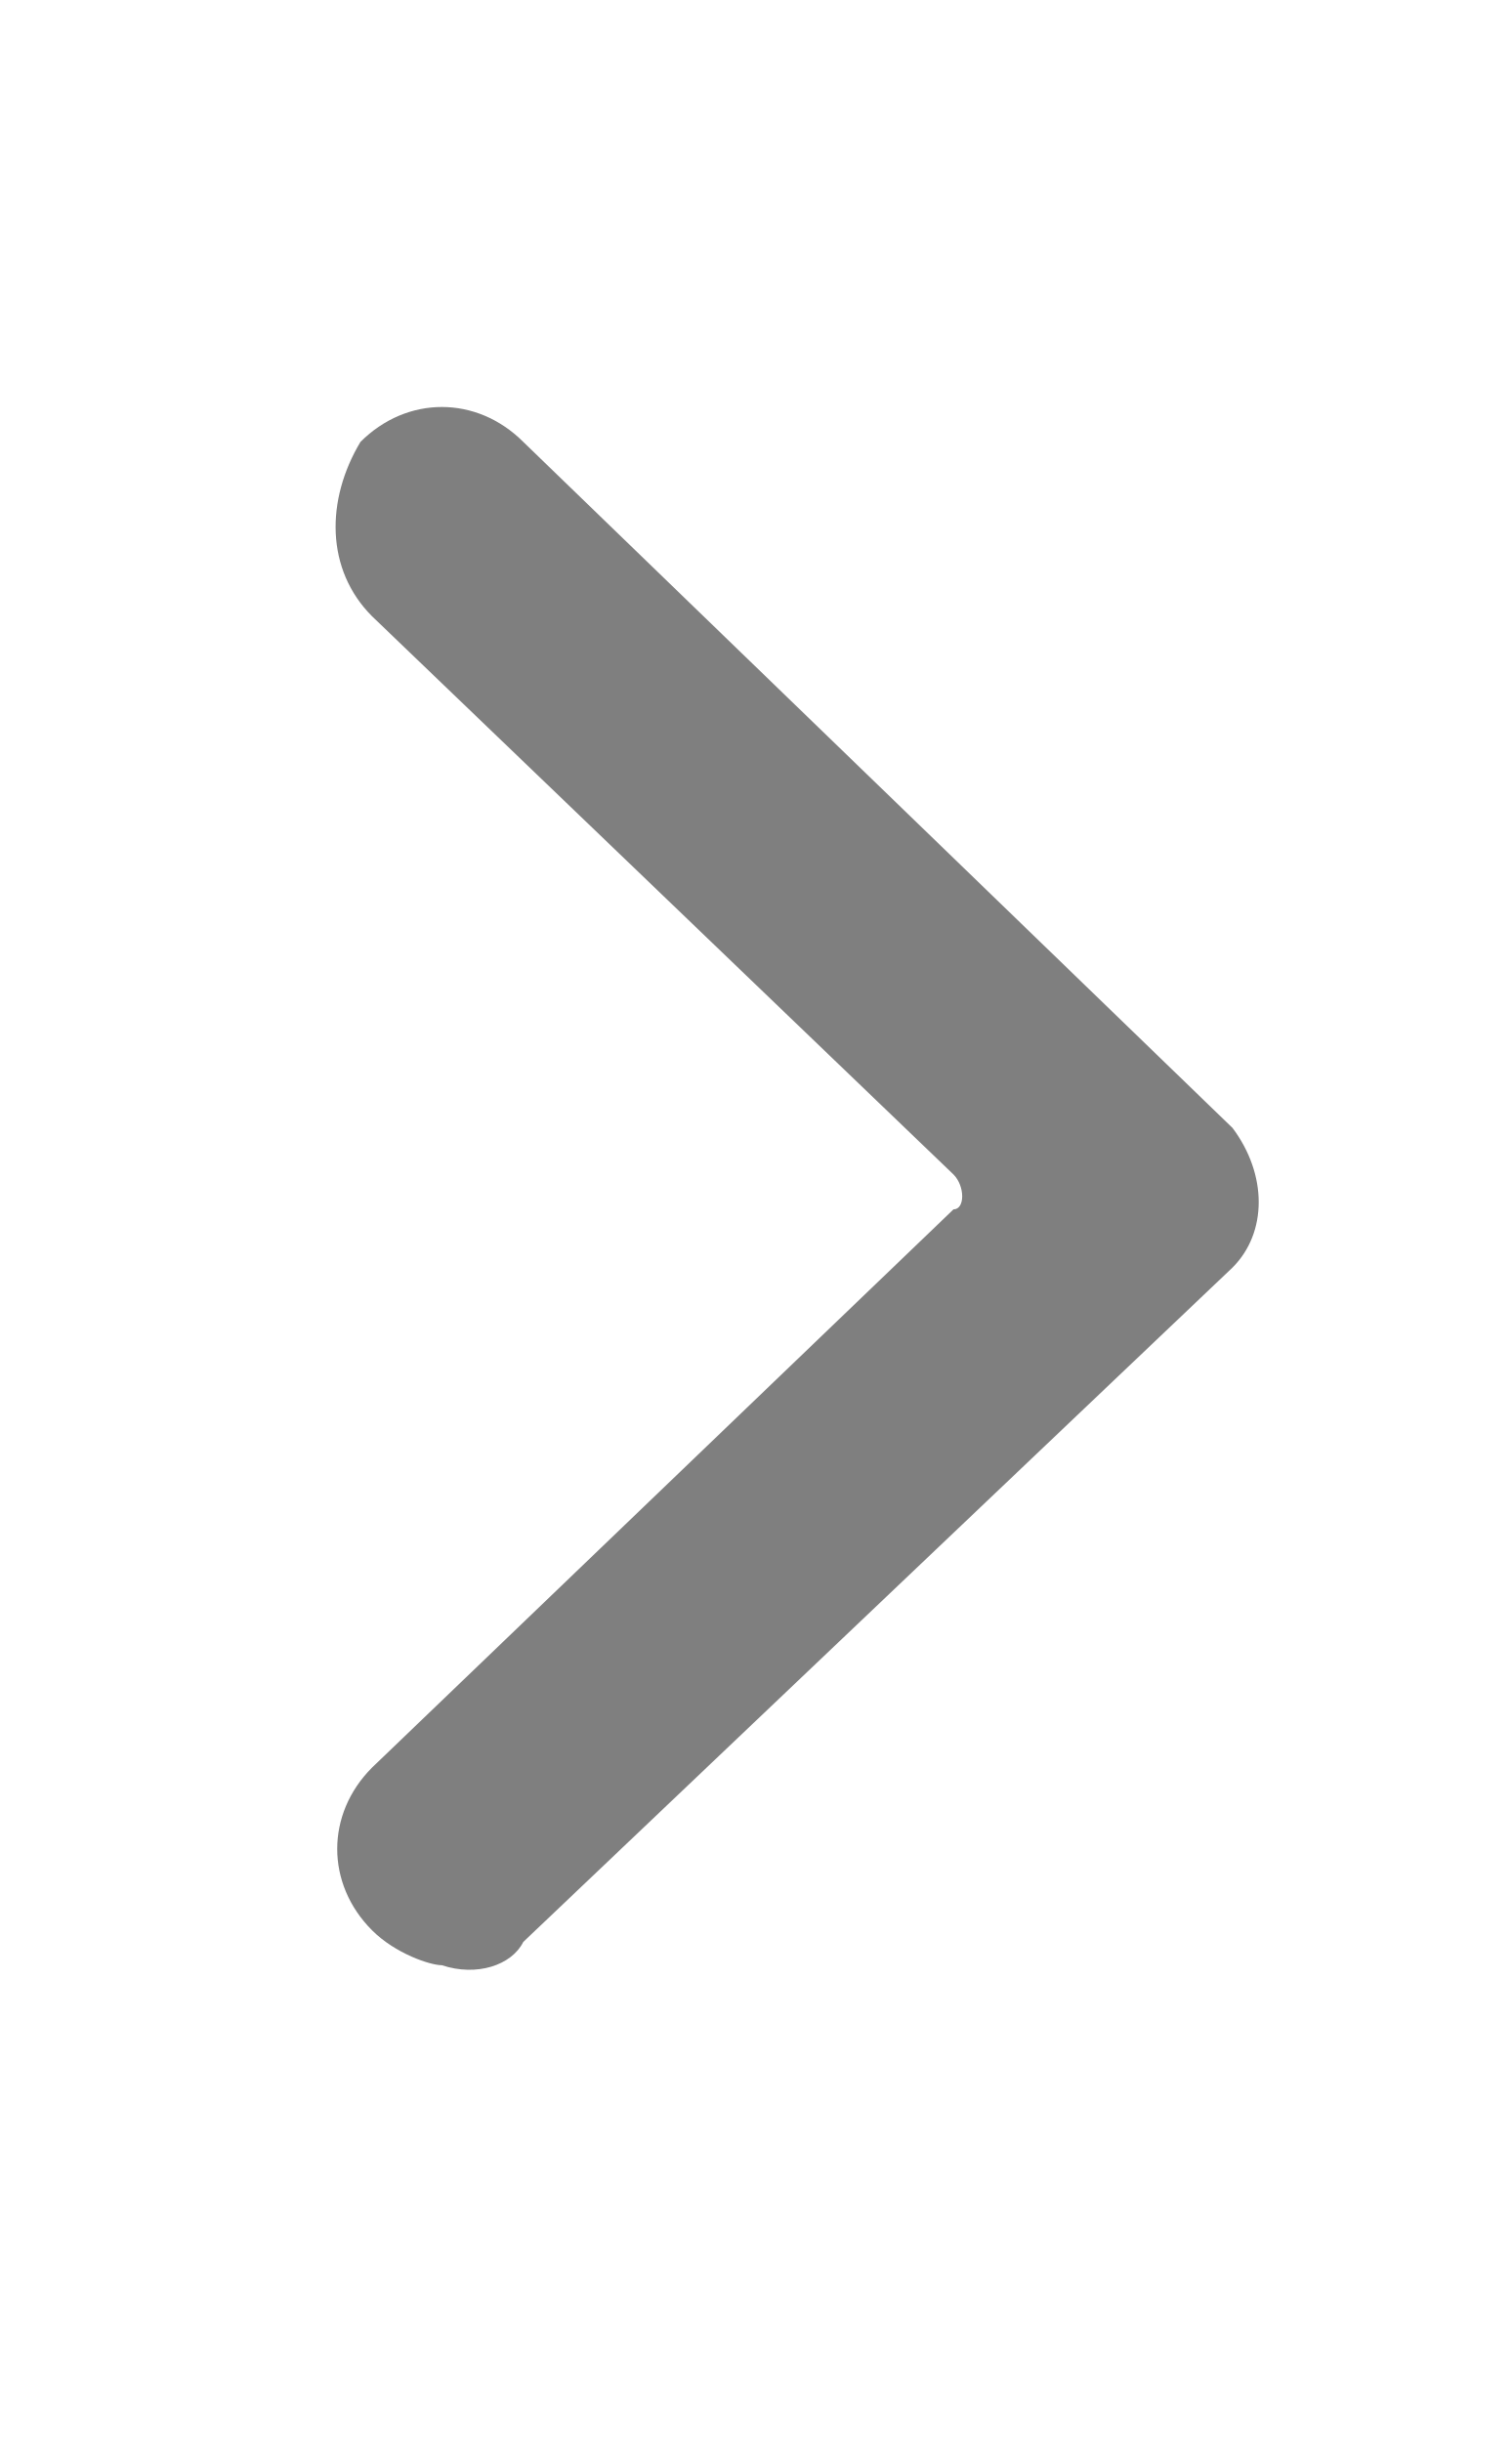
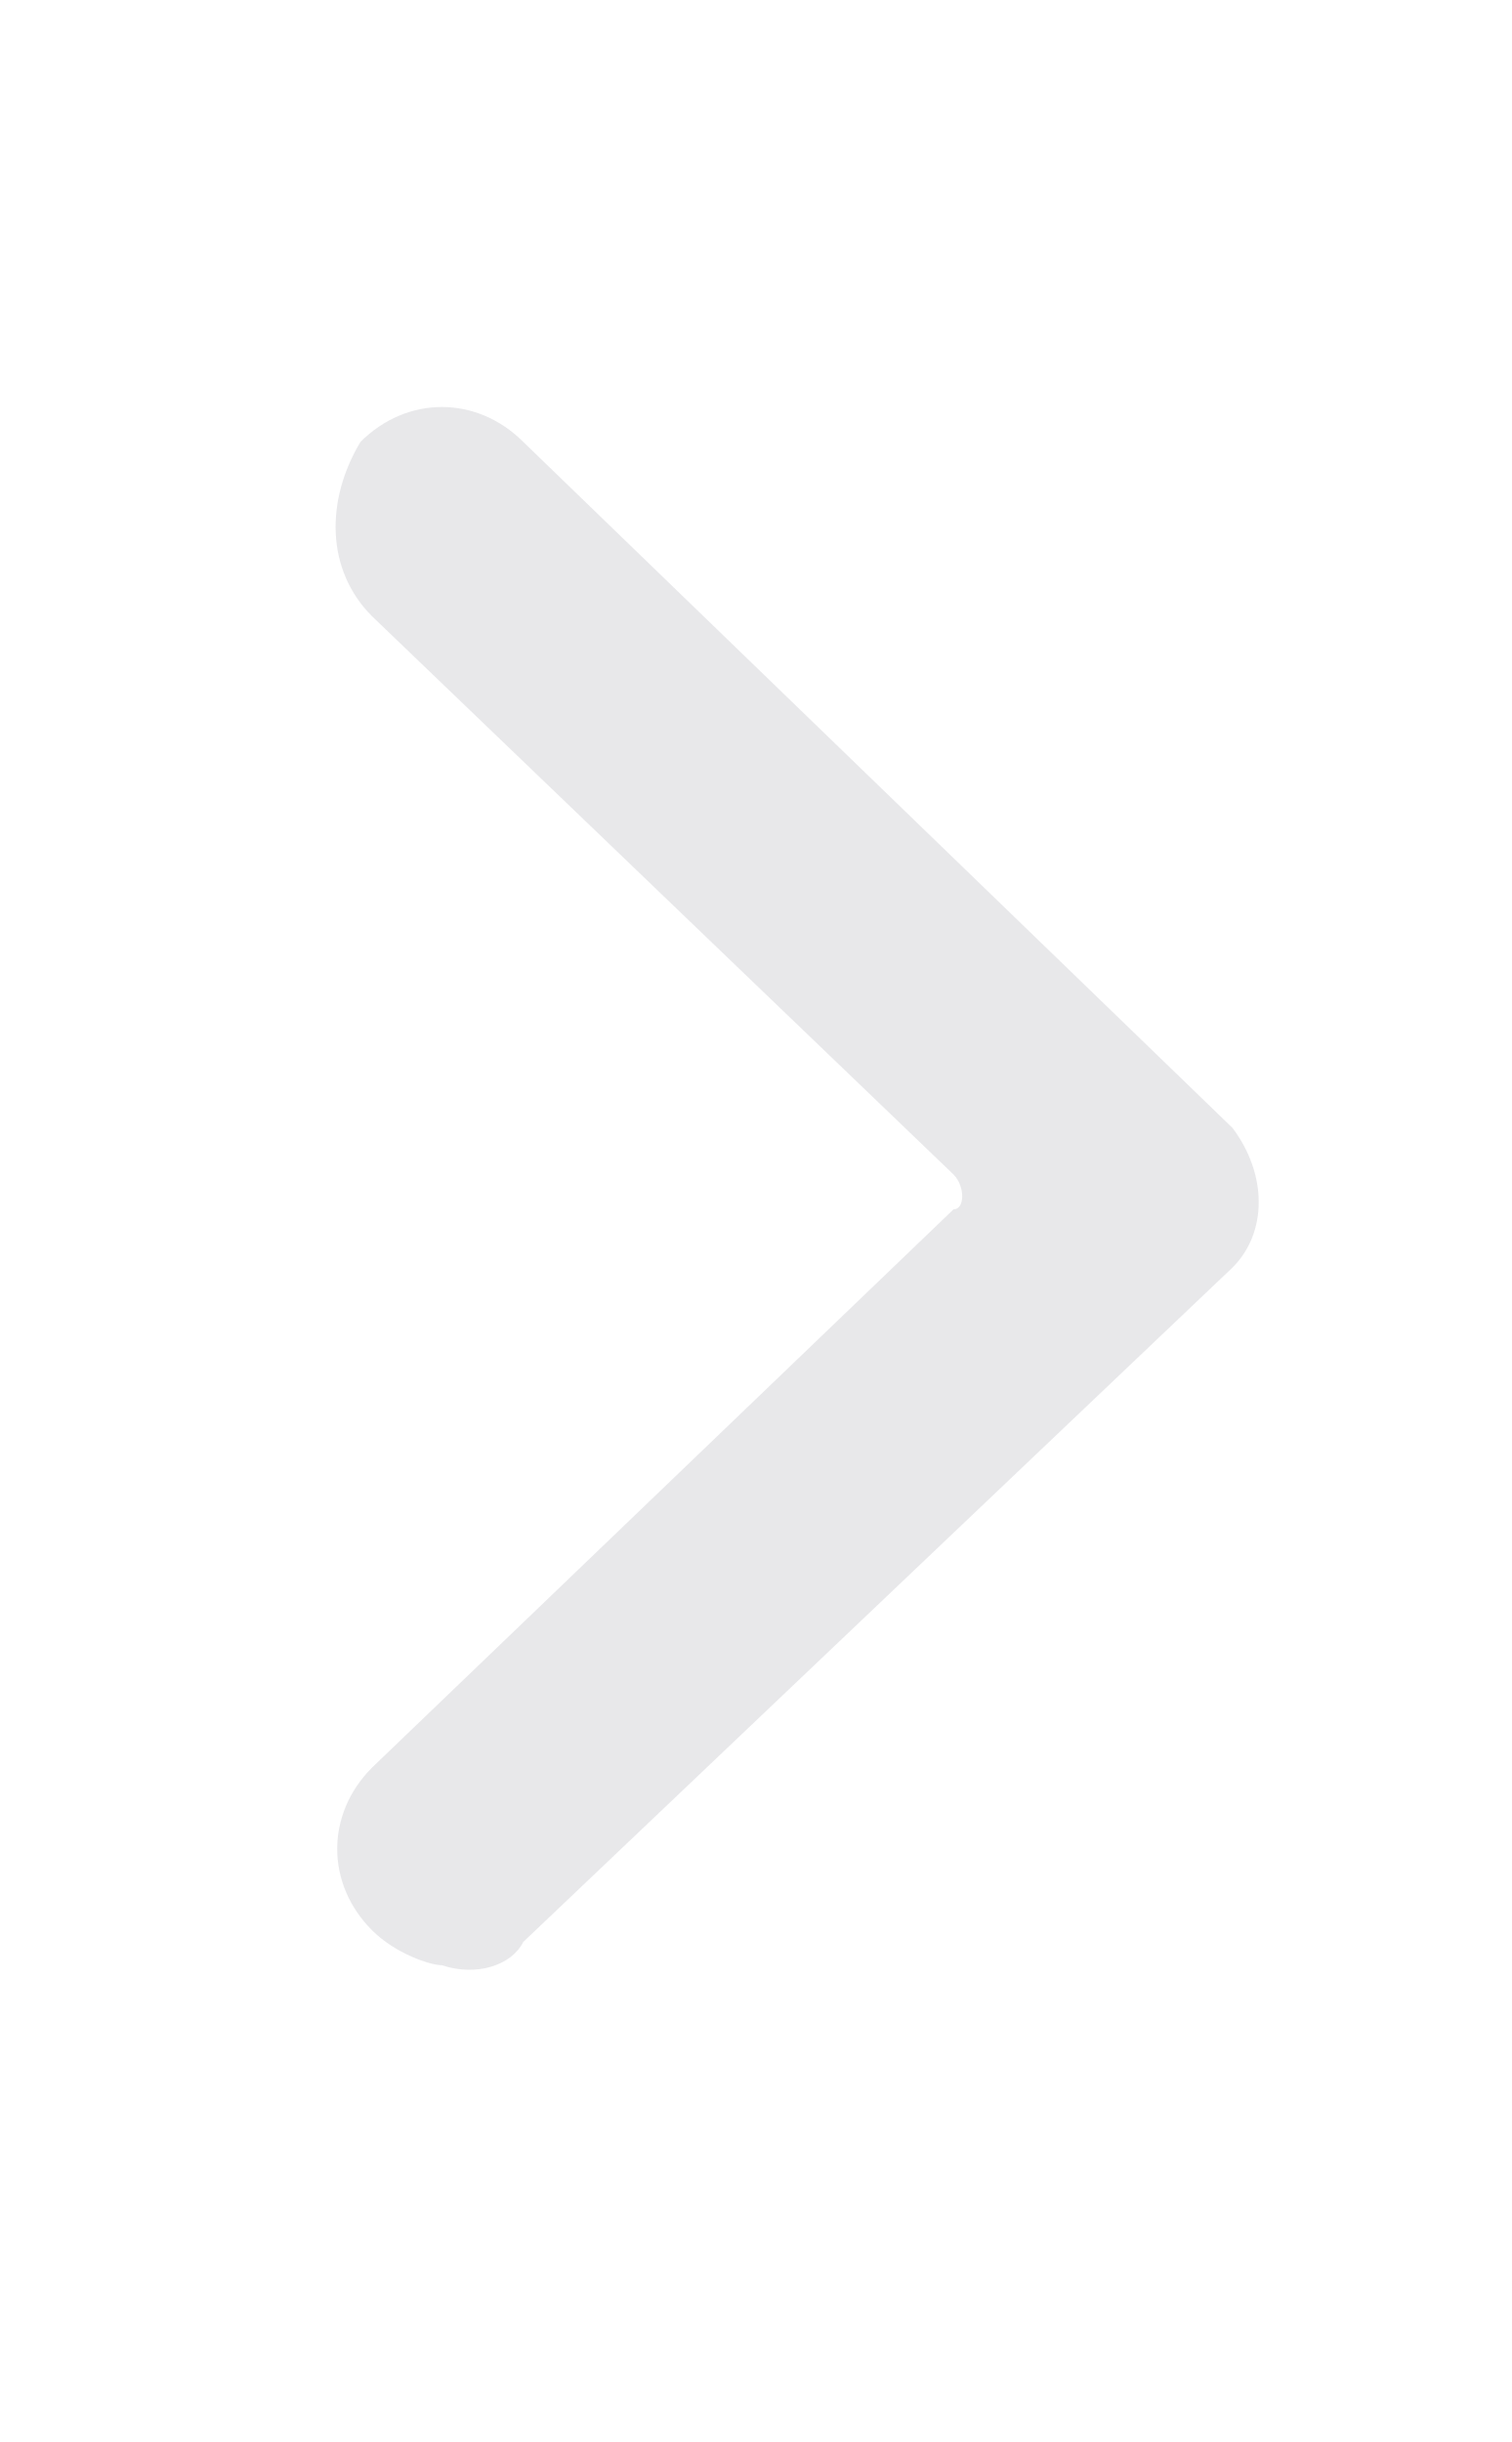
<svg xmlns="http://www.w3.org/2000/svg" version="1.1" id="Layer_1" x="0px" y="0px" viewBox="0 0 13 21" style="enable-background:new 0 0 13 21;" xml:space="preserve">
  <style type="text/css">
	.st0{opacity:0.5;}
- 	.st1{fill-rule:evenodd;clip-rule:evenodd;}
+ 	.st1{fill-rule:evenodd;clip-rule:evenodd;fill:#D1D1D6;}
</style>
  <g class="st0">
    <g>
      <path class="st1" d="M4.5,16.7l6.1-5.8c0.3-0.3,0.3-0.8,0-1.2L4.5,3.8c-0.4-0.4-1-0.4-1.4,0C2.8,4.3,2.8,4.9,3.2,5.3l5,4.8    c0.1,0.1,0.1,0.3,0,0.3l-5,4.8c-0.4,0.4-0.4,1,0,1.4c0.2,0.2,0.5,0.3,0.6,0.3C4.1,17,4.4,16.9,4.5,16.7z" />
    </g>
  </g>
</svg>
